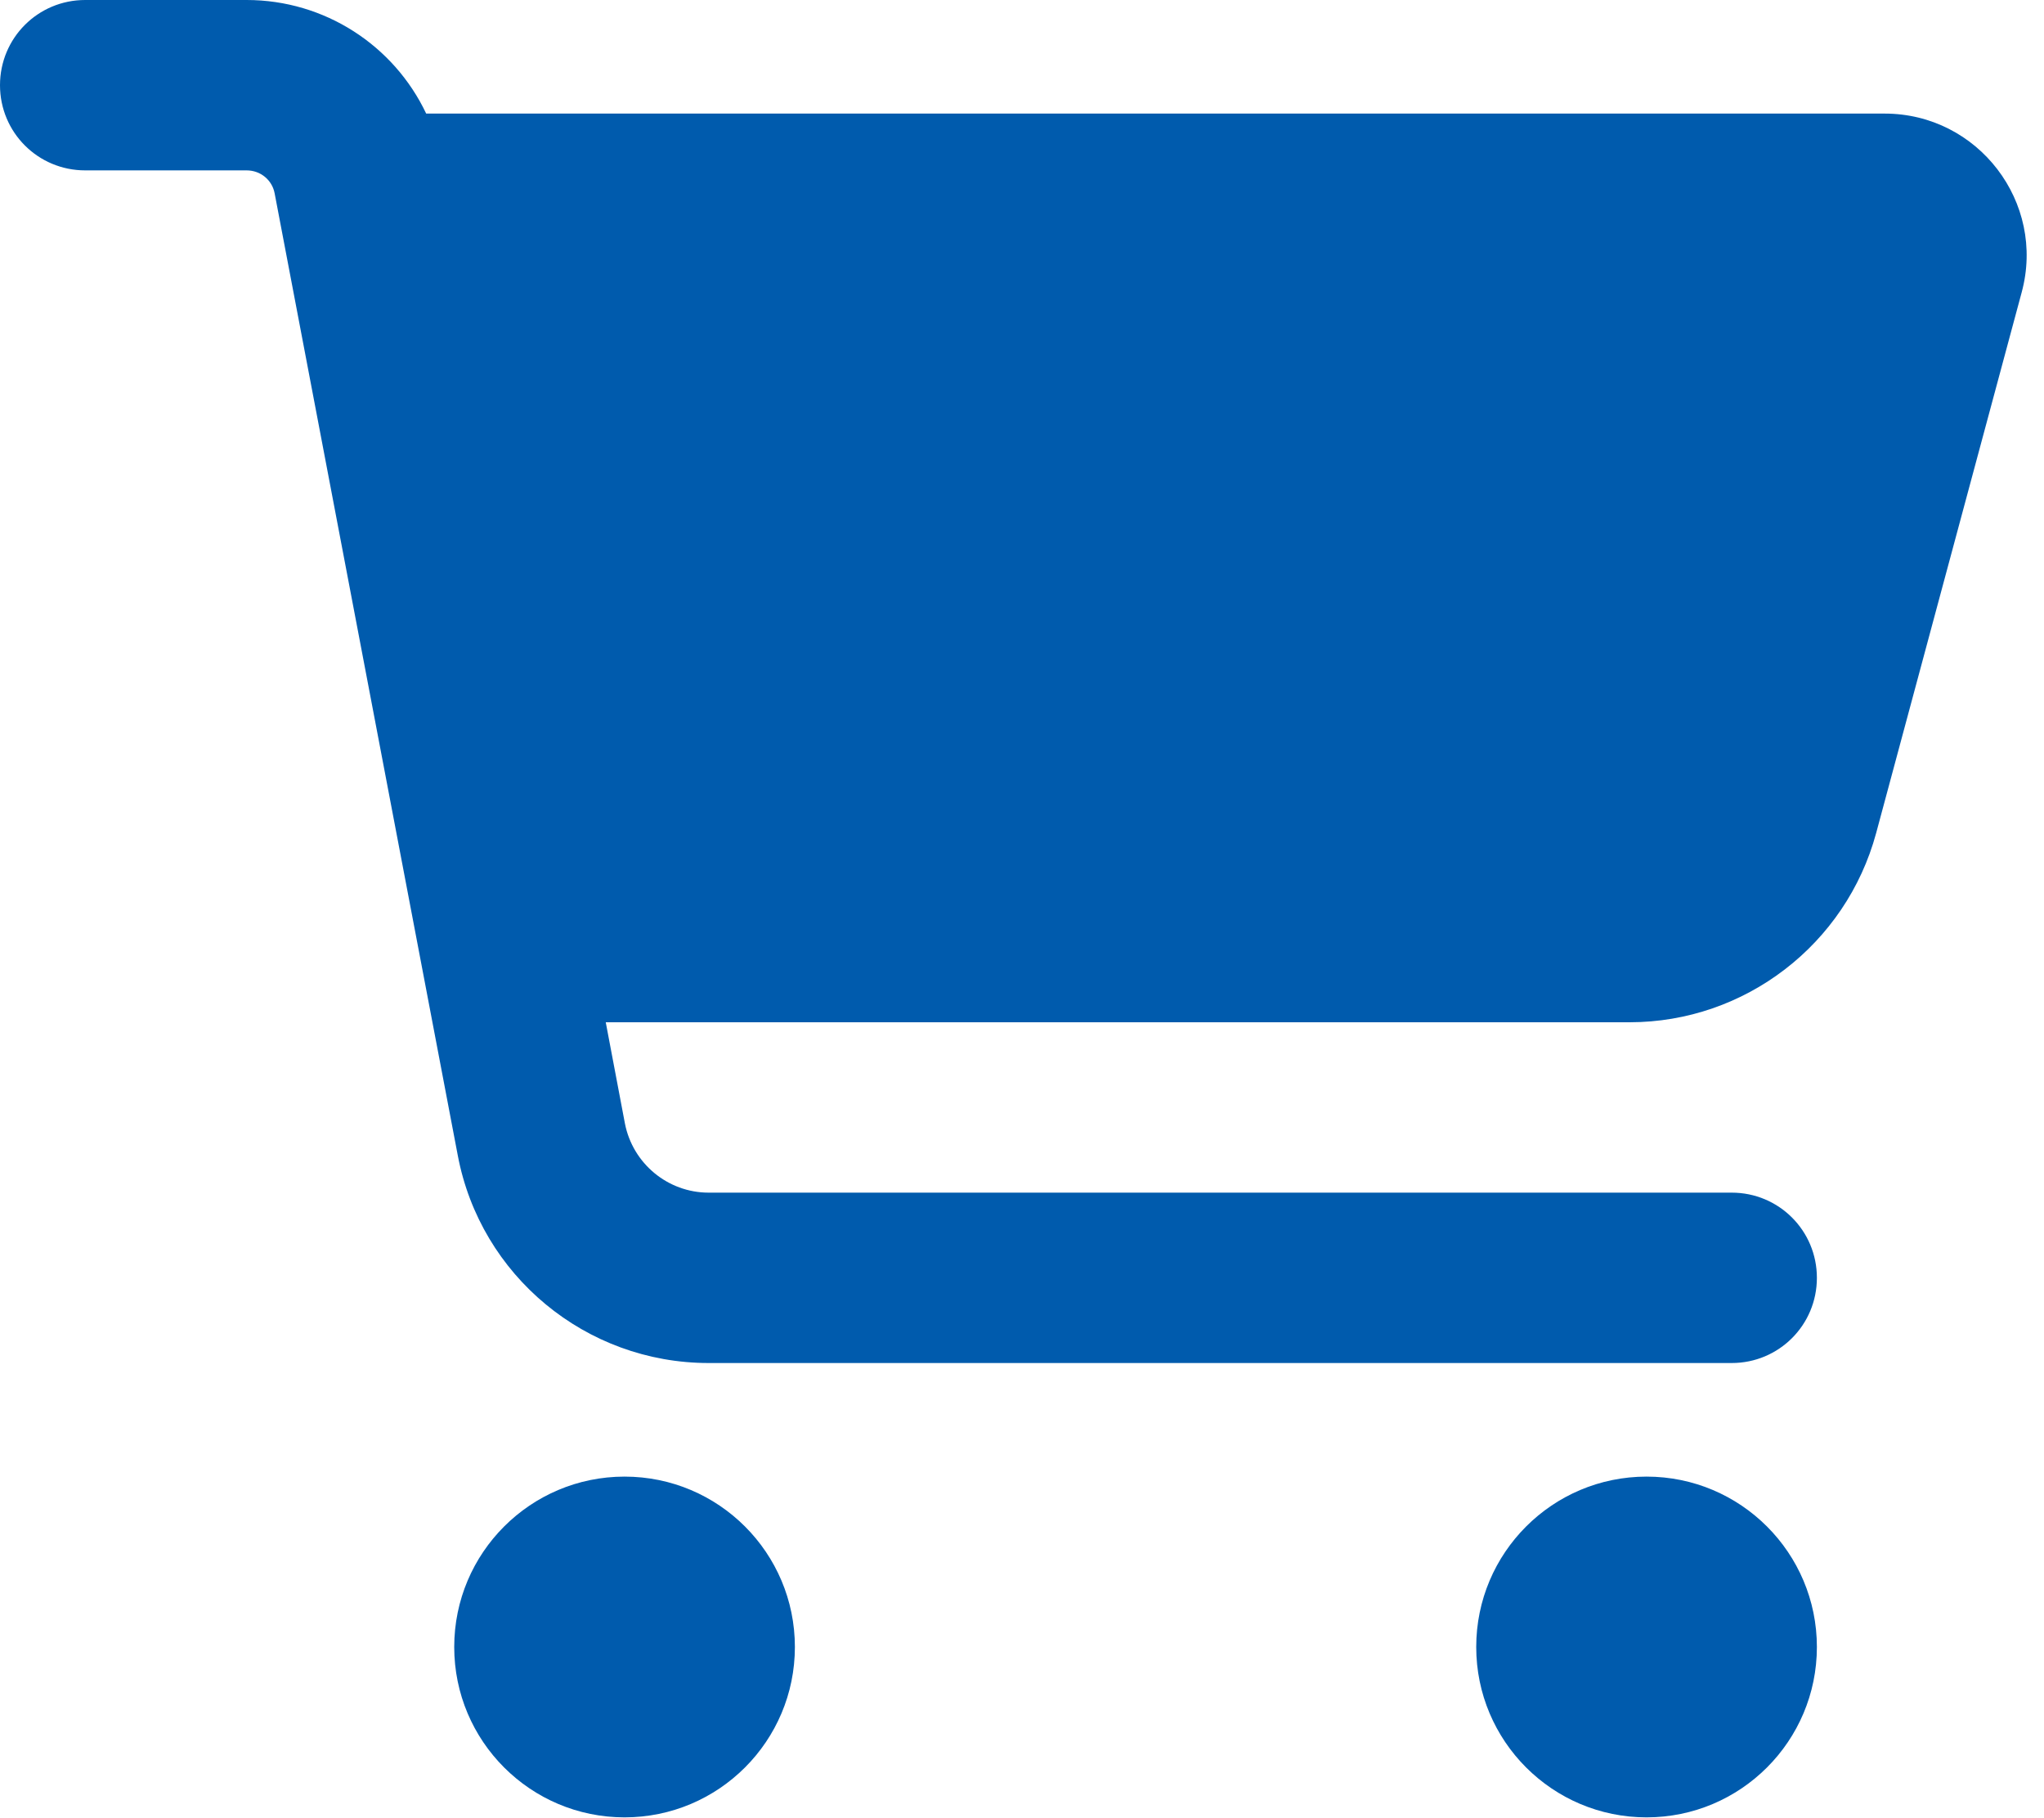
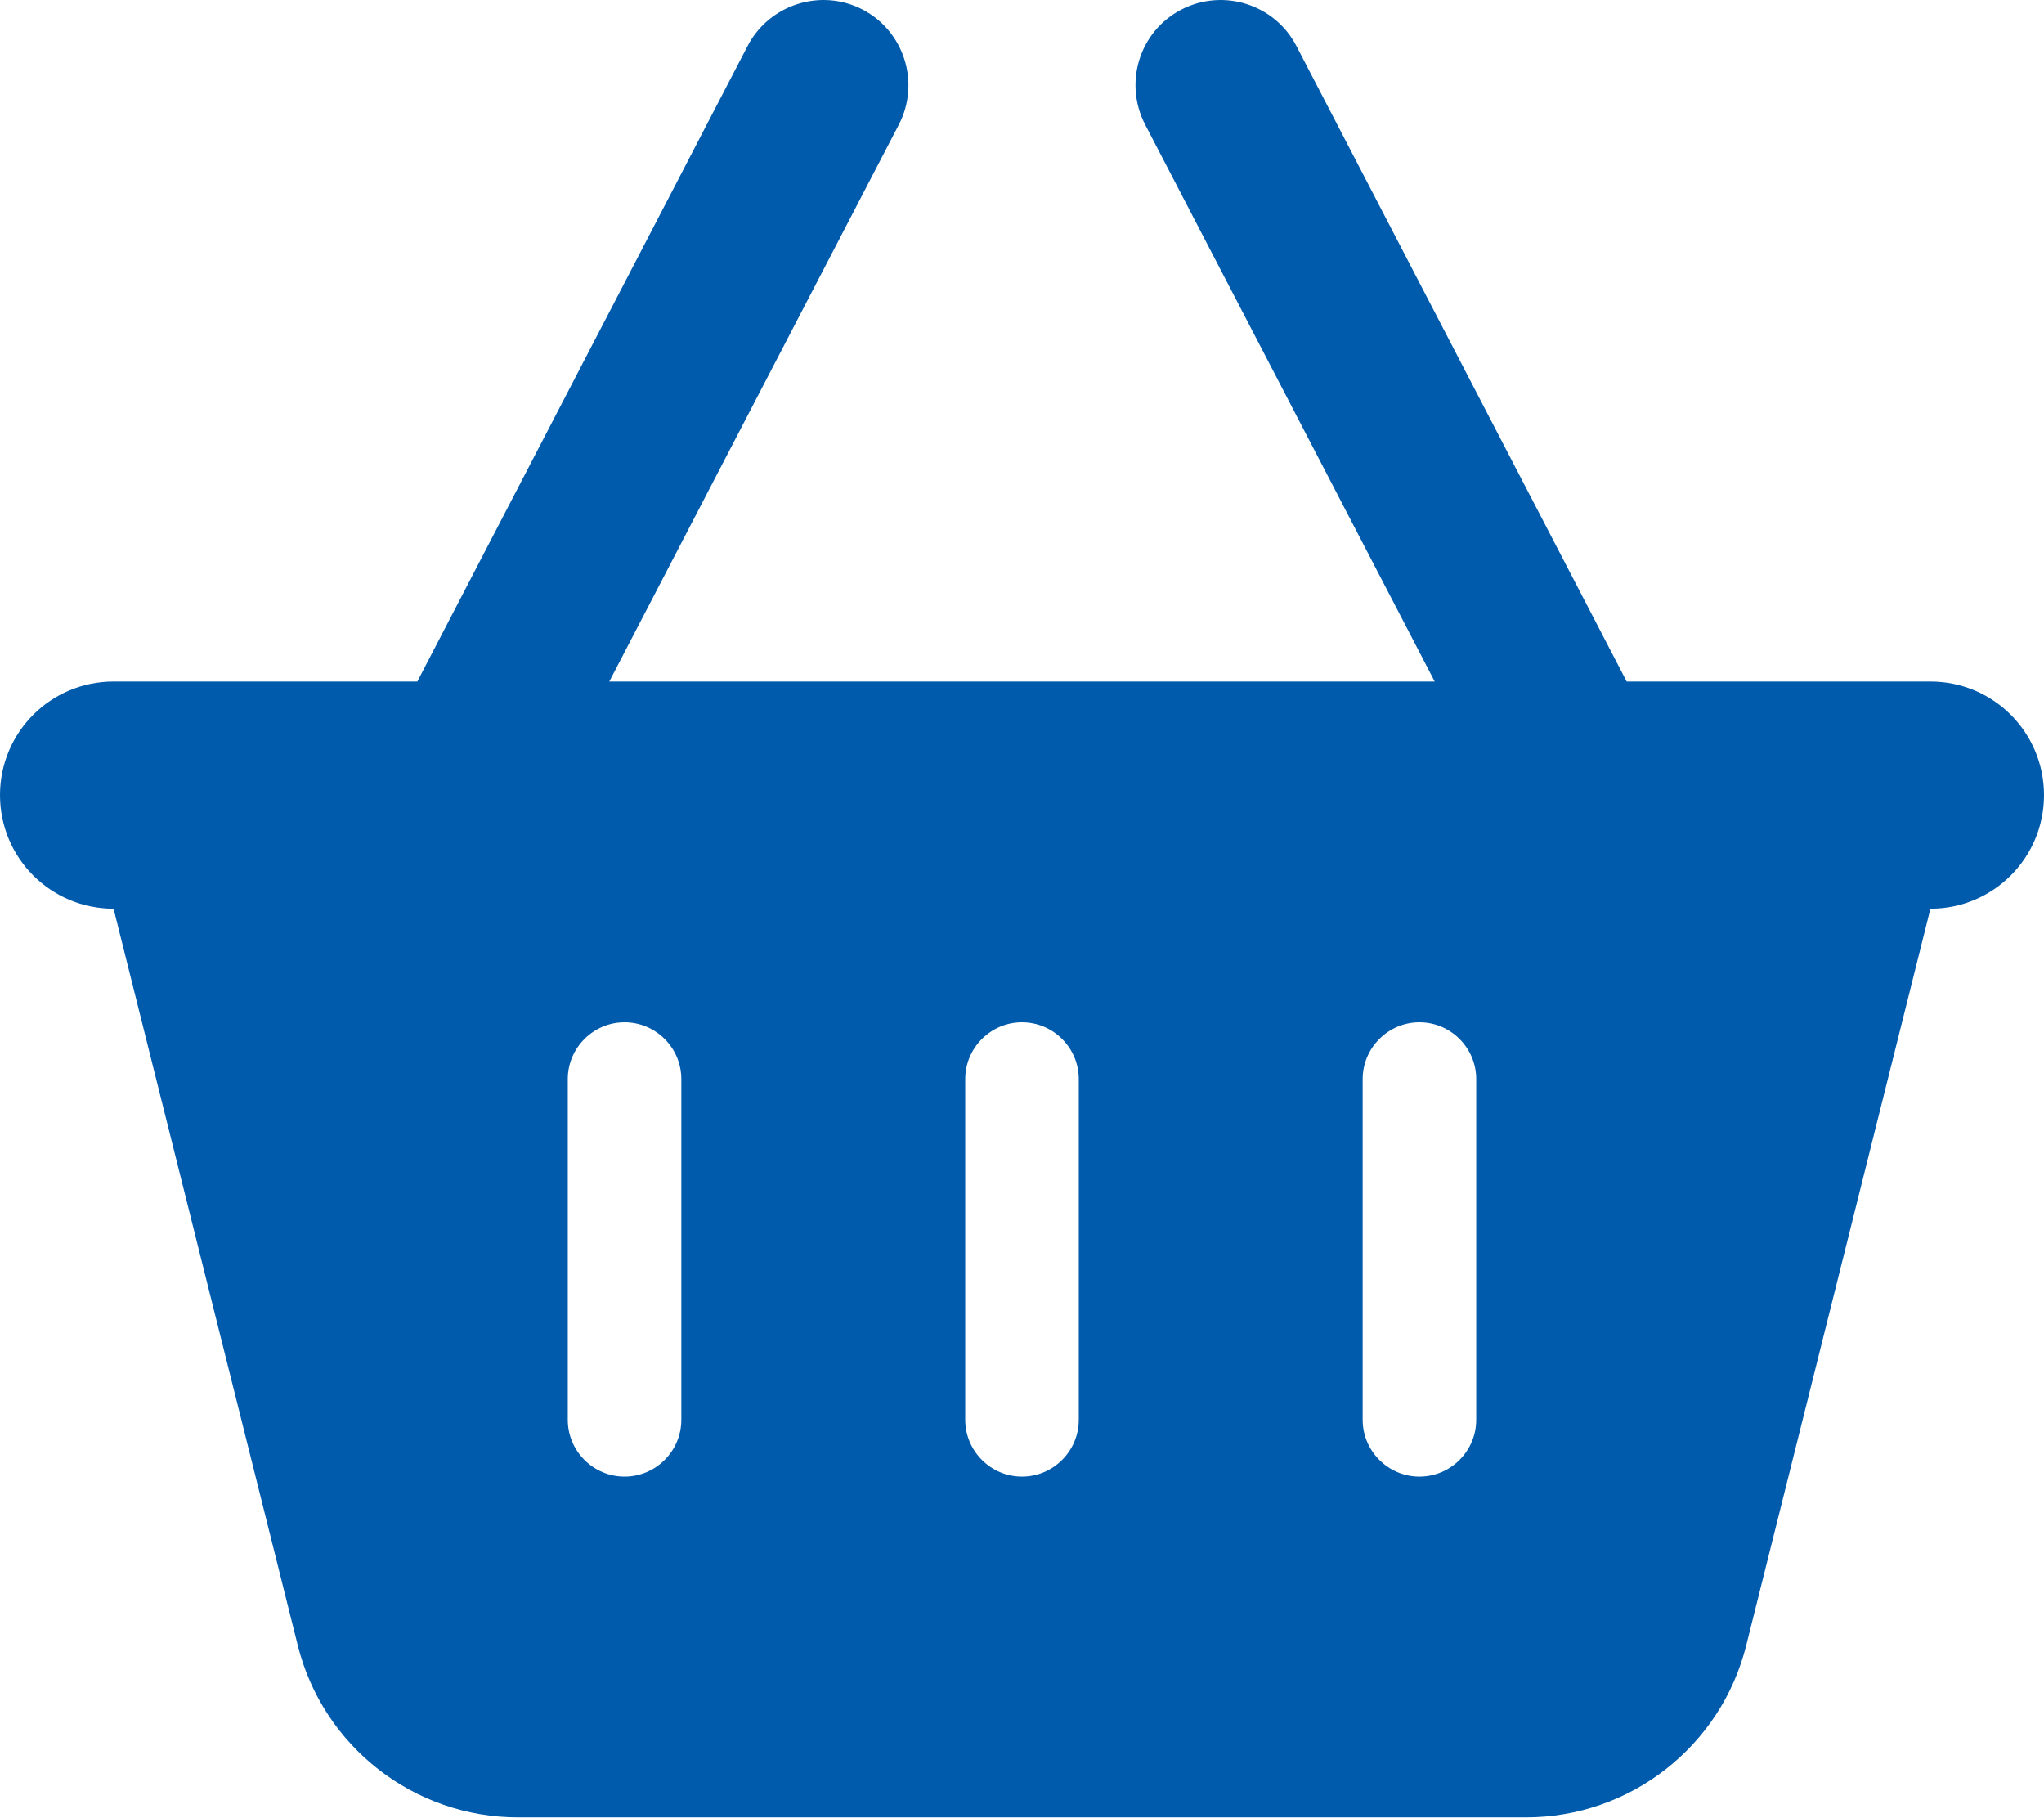
<svg xmlns="http://www.w3.org/2000/svg" viewBox="0 0 576 512">
-   <path fill="#005bad" d="M0 24C0 10.7 10.7 0 24 0L69.5 0c22 0 41.5 12.8 50.6 32l411 0c26.3 0 45.5 25 38.6 50.4l-41 152.3c-8.5 31.4-37 53.3-69.5 53.3l-288.5 0 5.4 28.5c2.2 11.3 12.1 19.5 23.6 19.5L488 336c13.3 0 24 10.7 24 24s-10.7 24-24 24l-288.3 0c-34.6 0-64.3-24.6-70.7-58.5L77.4 54.5c-.7-3.8-4-6.5-7.9-6.5L24 48C10.7 48 0 37.3 0 24zM128 464a48 48 0 1 1 96 0 48 48 0 1 1 -96 0zm336-48a48 48 0 1 1 0 96 48 48 0 1 1 0-96z" />
+   <path fill="#005bad" d="M253.3 35.1c6.1-11.8 1.5-26.3-10.2-32.4s-26.3-1.5-32.4 10.2L117.6 192 32 192c-17.7 0-32 14.3-32 32s14.3 32 32 32L83.9 463.5C91 492 116.6 512 146 512L430 512c29.4 0 55-20 62.1-48.5L544 256c17.7 0 32-14.3 32-32s-14.3-32-32-32l-85.6 0L365.3 12.9C359.2 1.2 344.7-3.4 332.9 2.7s-16.3 20.6-10.2 32.4L404.3 192l-232.6 0L253.3 35.1zM192 304l0 96c0 8.8-7.2 16-16 16s-16-7.2-16-16l0-96c0-8.8 7.2-16 16-16s16 7.2 16 16zm96-16c8.8 0 16 7.2 16 16l0 96c0 8.8-7.2 16-16 16s-16-7.2-16-16l0-96c0-8.8 7.2-16 16-16zm128 16l0 96c0 8.8-7.2 16-16 16s-16-7.2-16-16l0-96c0-8.8 7.2-16 16-16s16 7.2 16 16z" />
</svg>
